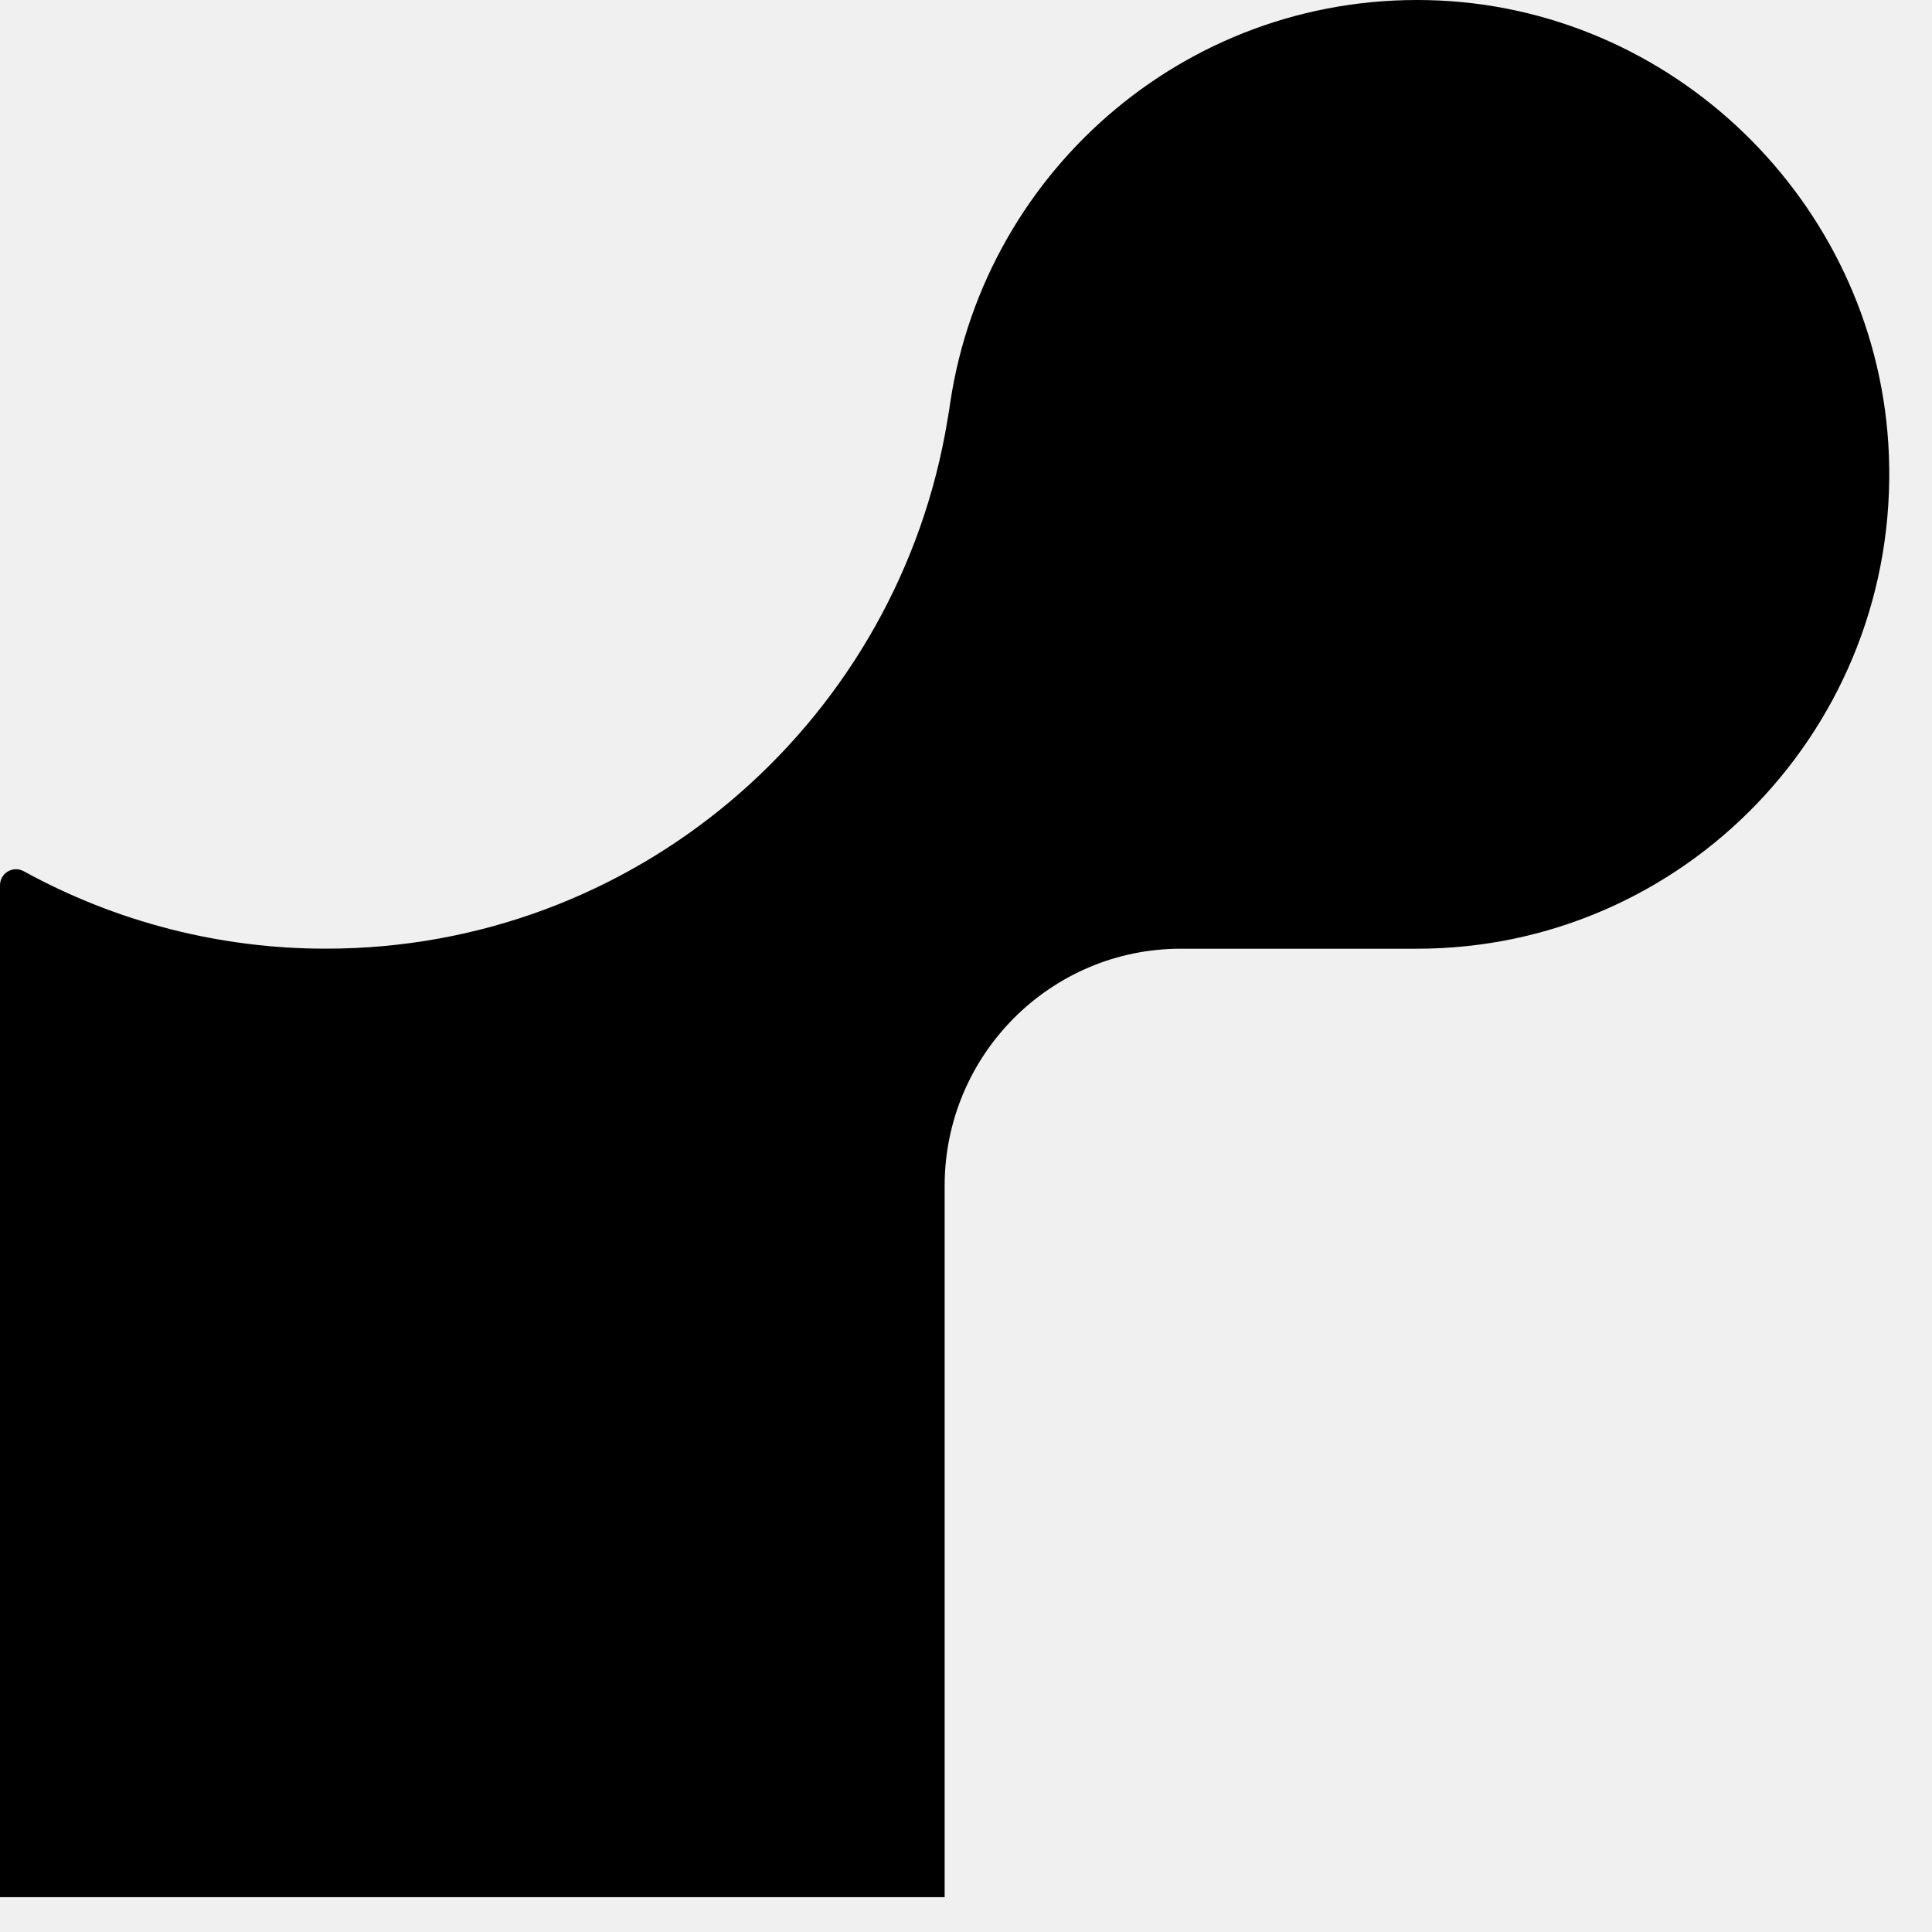
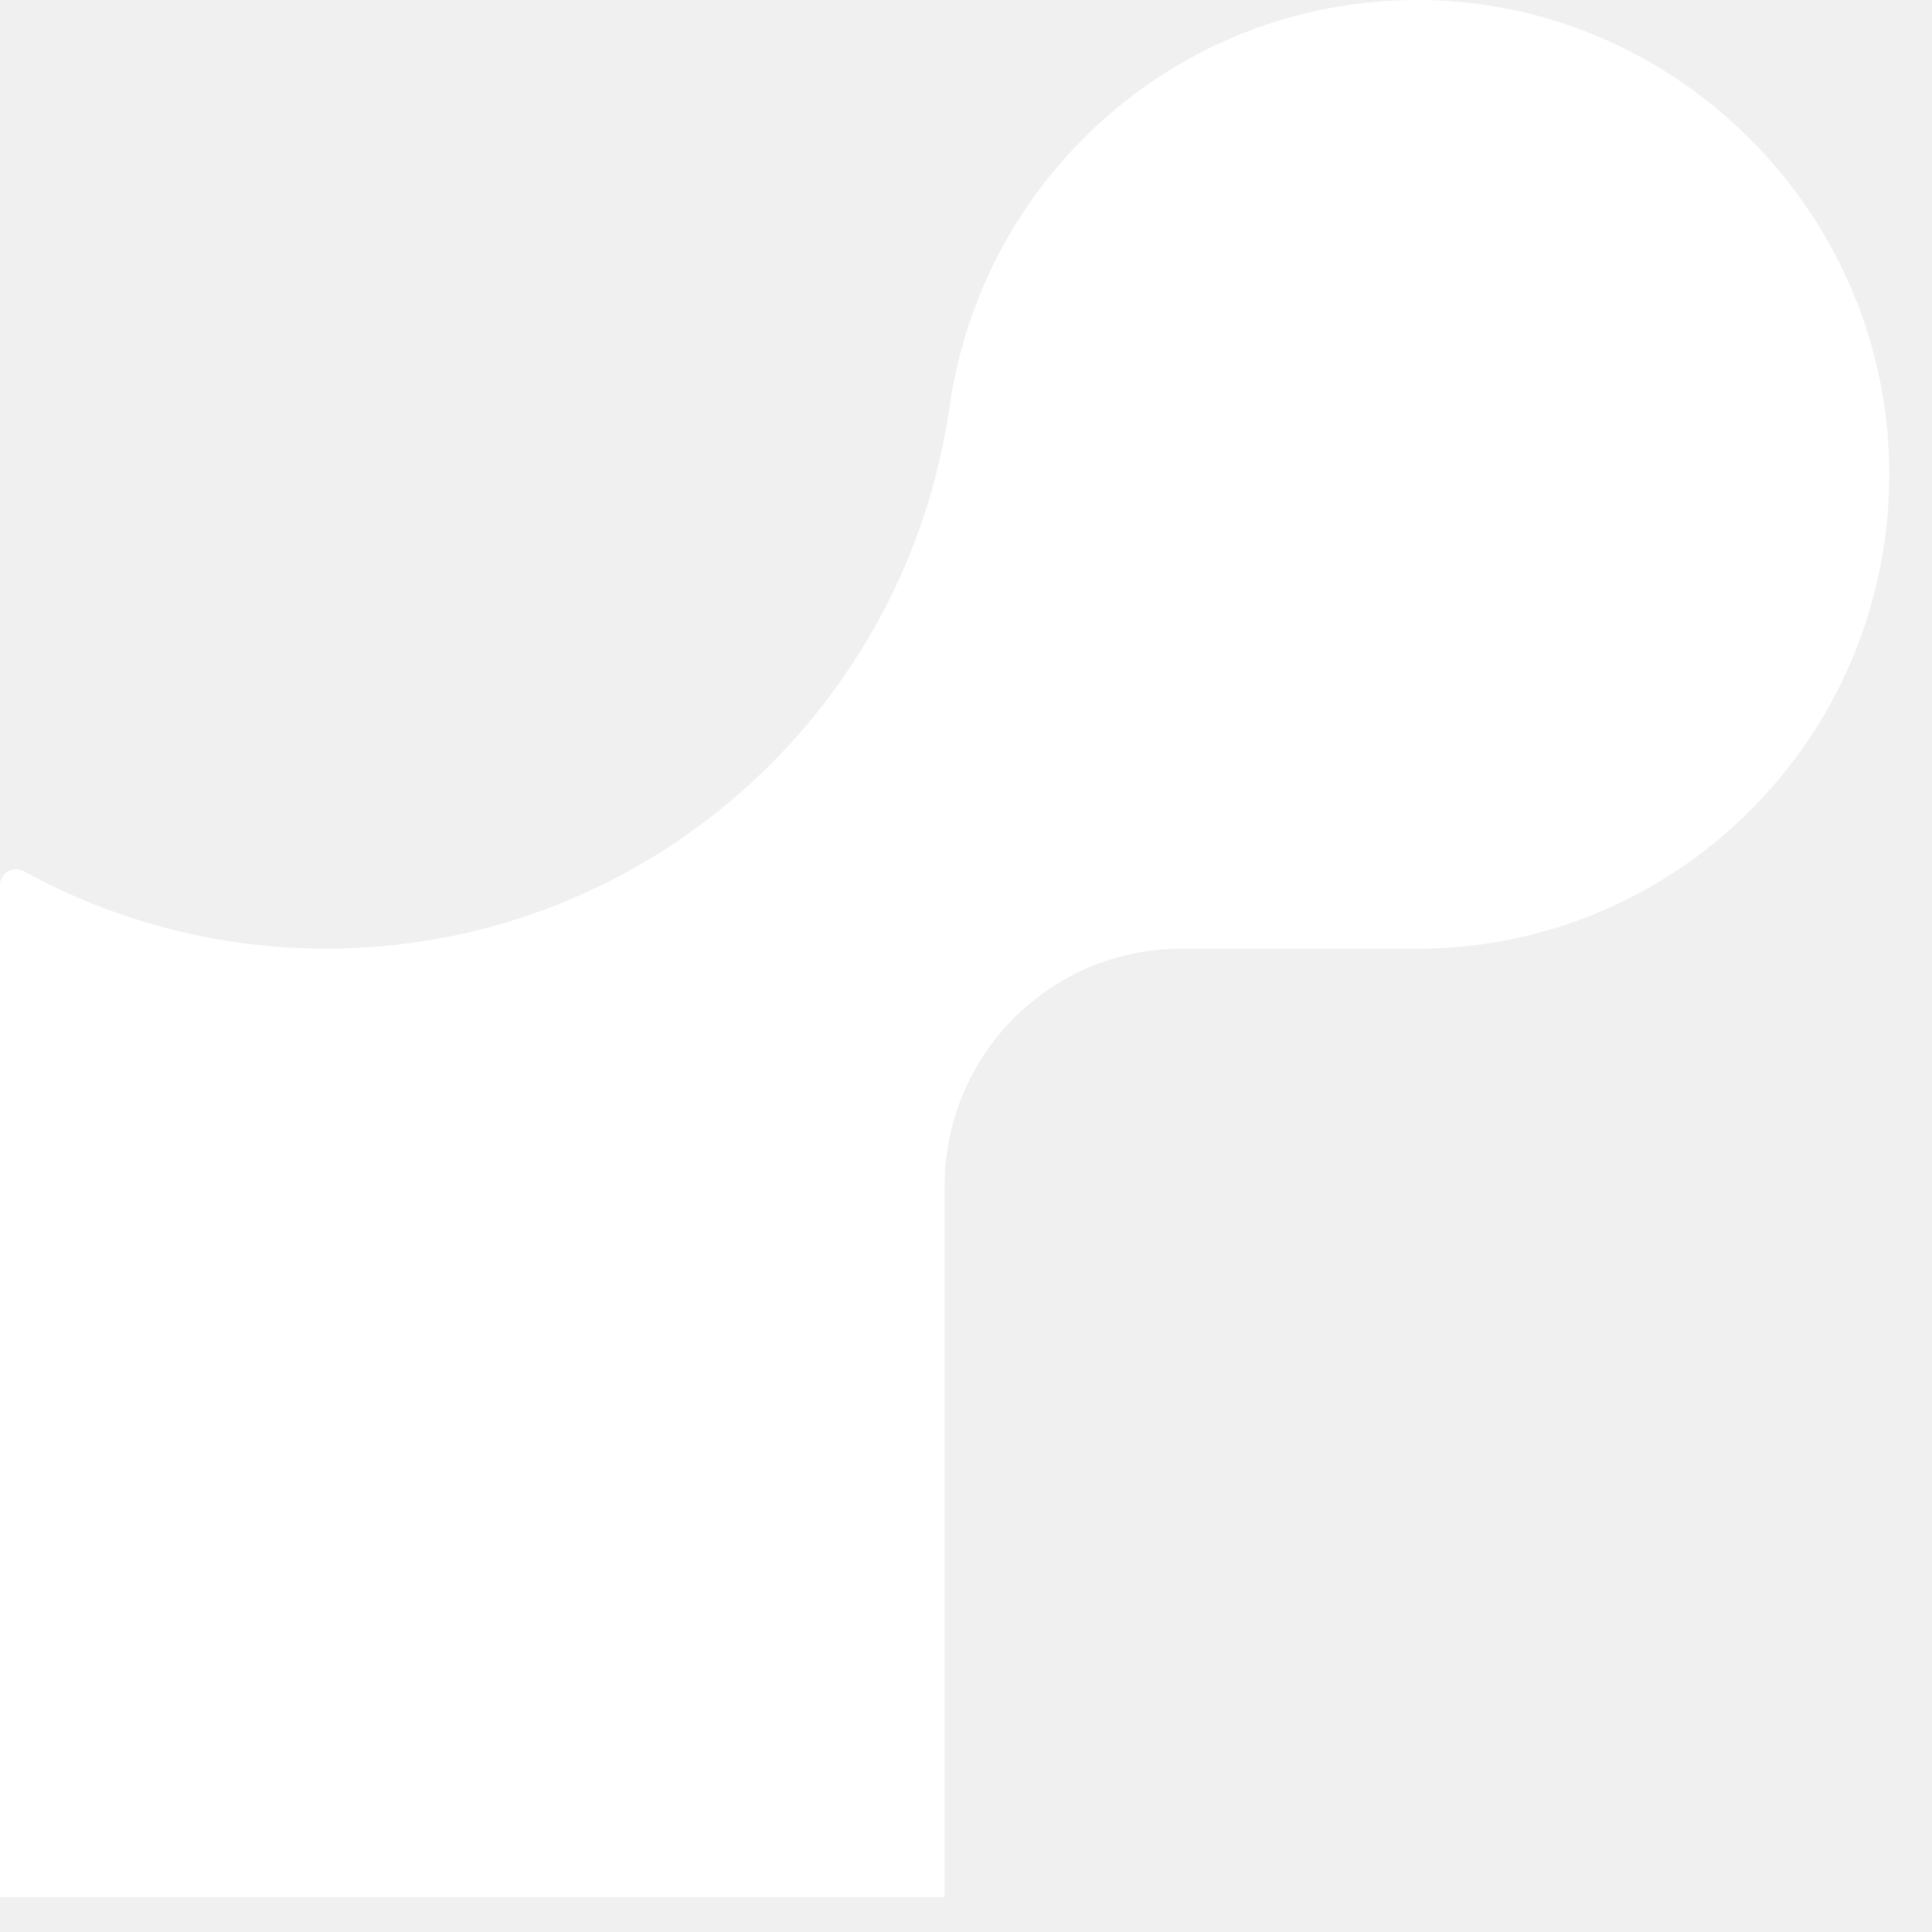
<svg xmlns="http://www.w3.org/2000/svg" viewBox="0 0 36 36" aria-label="TicketStressed" width="36" height="36" role="img">
-   <path d="M26.827.01c-4.596-.216-8.461 3.107-9.12 7.487-.027.203-.066.4-.099.596-1.025 5.454-5.797 9.584-11.53 9.584a11.67 11.67 0 0 1-5.634-1.442.298.298 0 0 0-.444.262v18.854h17.602V22.097c0-2.439 1.971-4.419 4.4-4.419h4.4c4.982 0 8.99-4.15 8.795-9.197C35.02 3.937 31.35.226 26.827.01Z" fill="currentColor" />
+   <path d="M26.827.01c-4.596-.216-8.461 3.107-9.12 7.487-.027.203-.066.4-.099.596-1.025 5.454-5.797 9.584-11.53 9.584a11.67 11.67 0 0 1-5.634-1.442.298.298 0 0 0-.444.262v18.854h17.602V22.097c0-2.439 1.971-4.419 4.4-4.419h4.4c4.982 0 8.99-4.15 8.795-9.197C35.02 3.937 31.35.226 26.827.01Z" fill="white" />
</svg>
